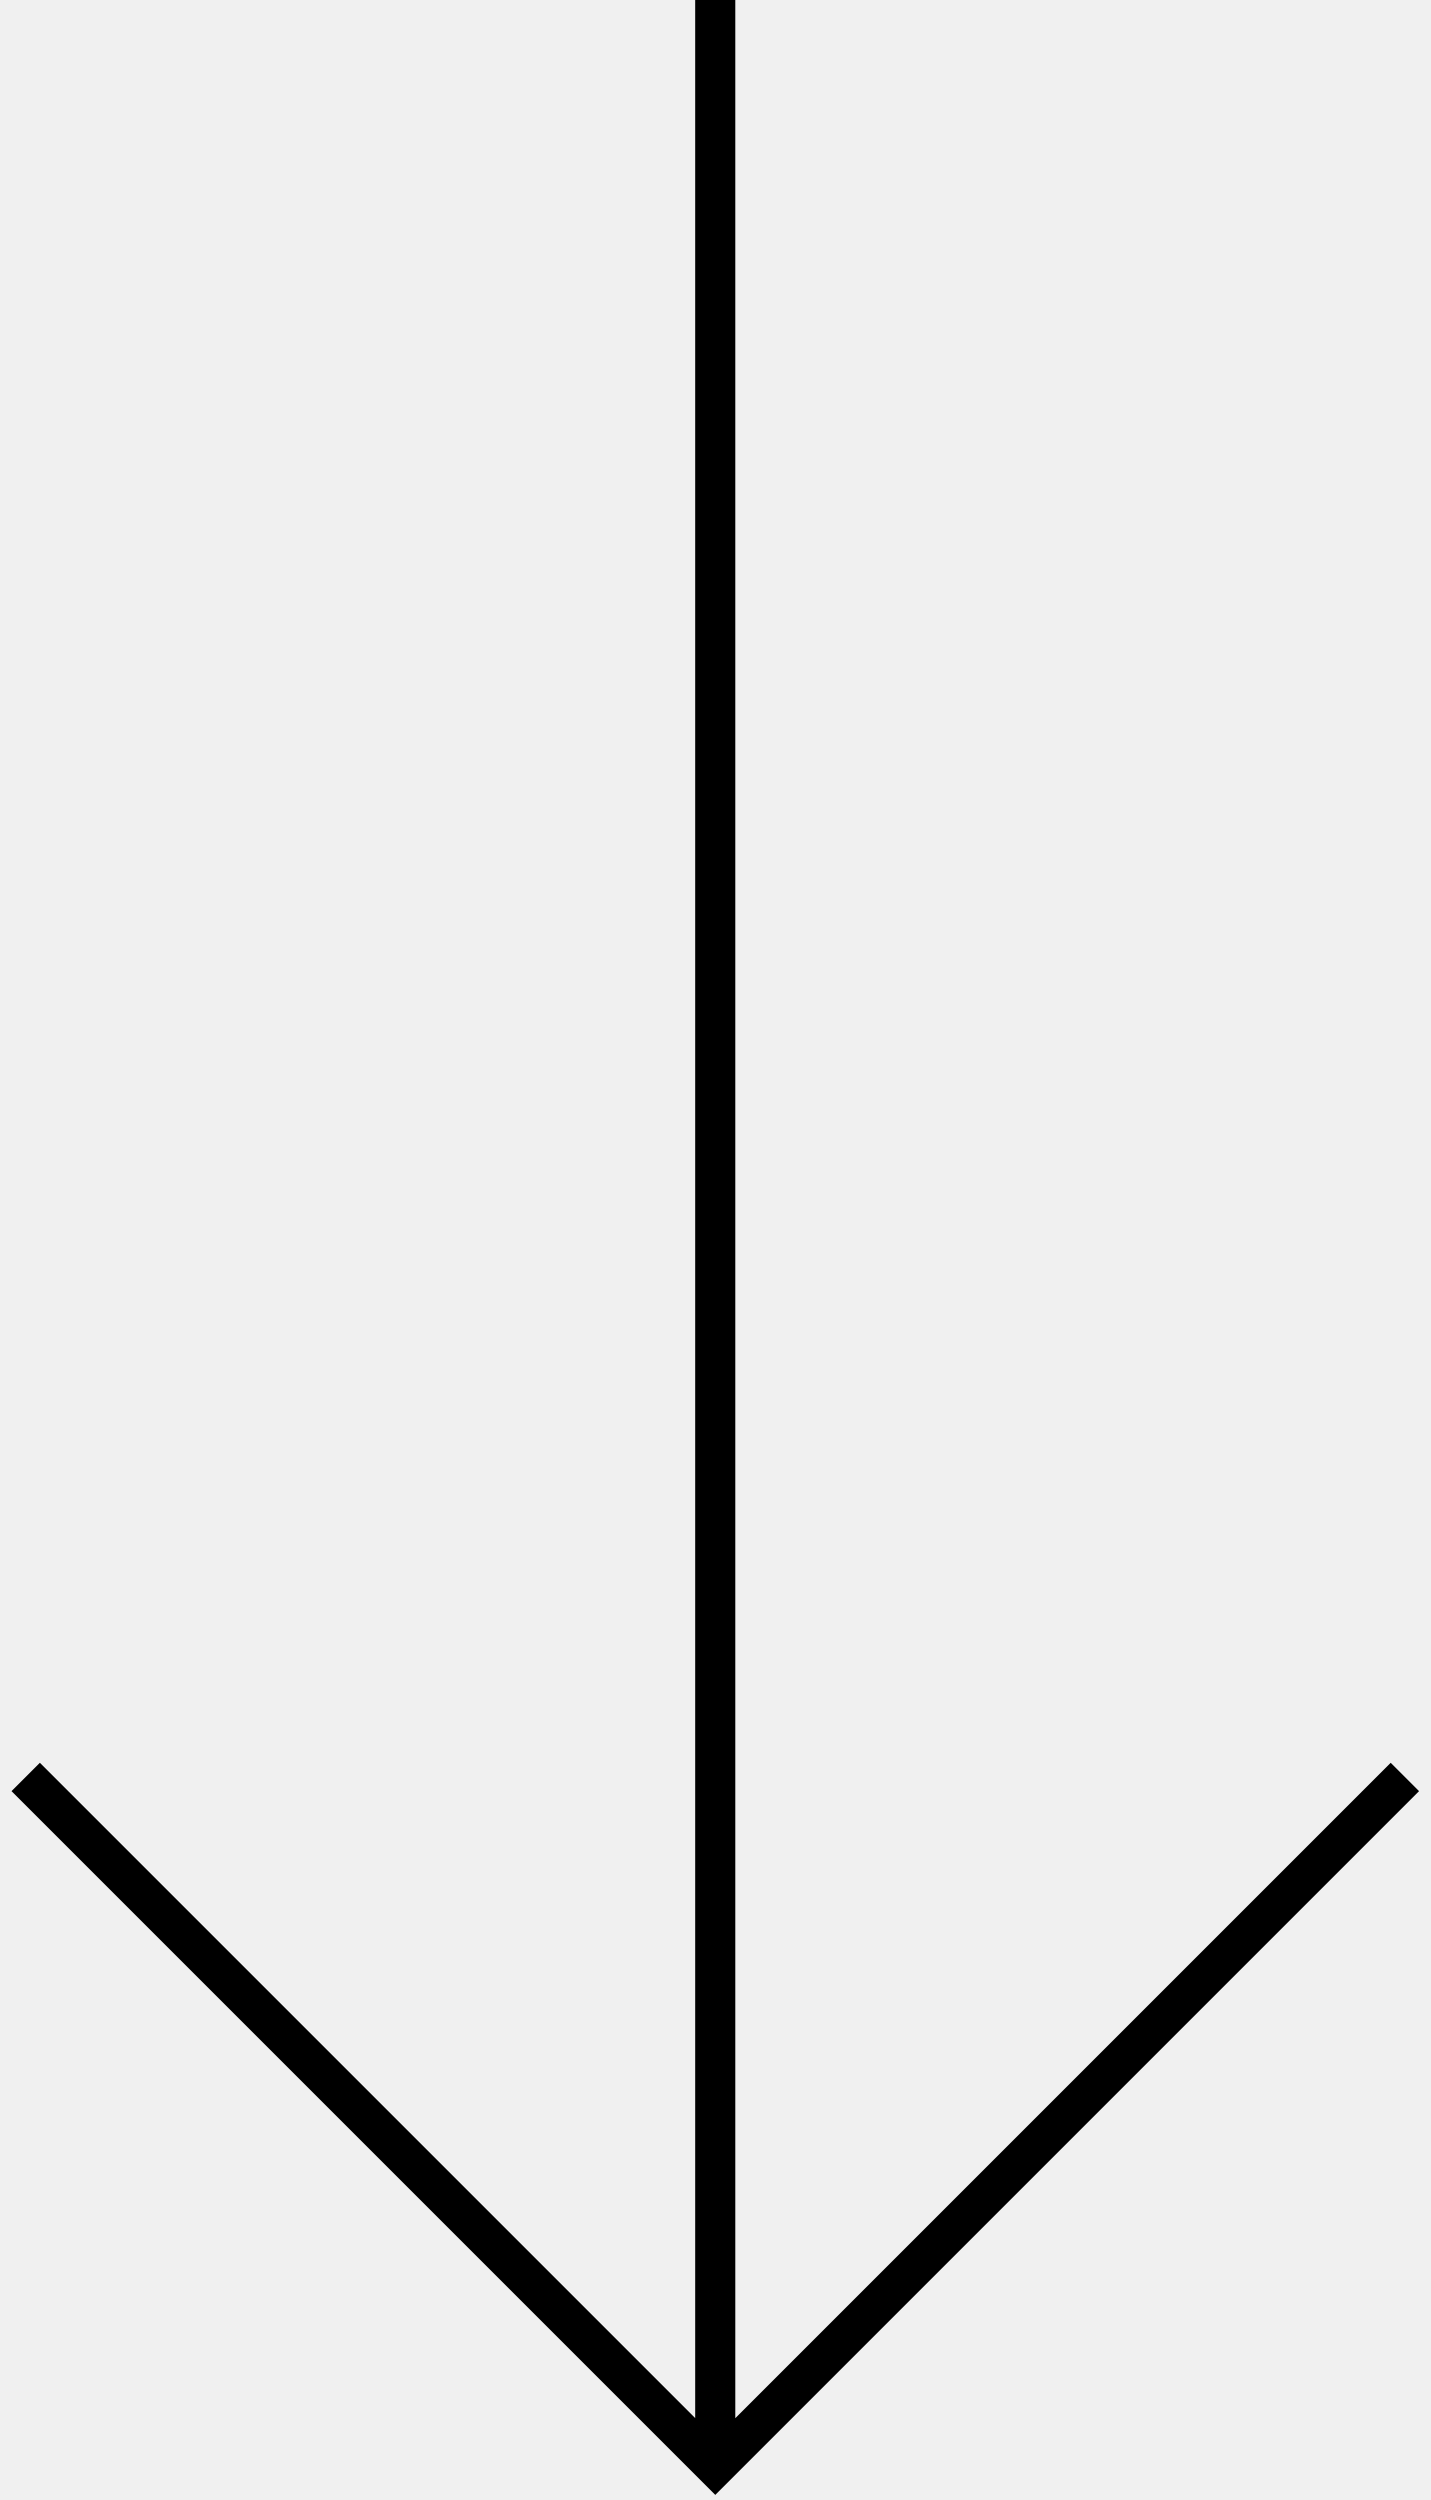
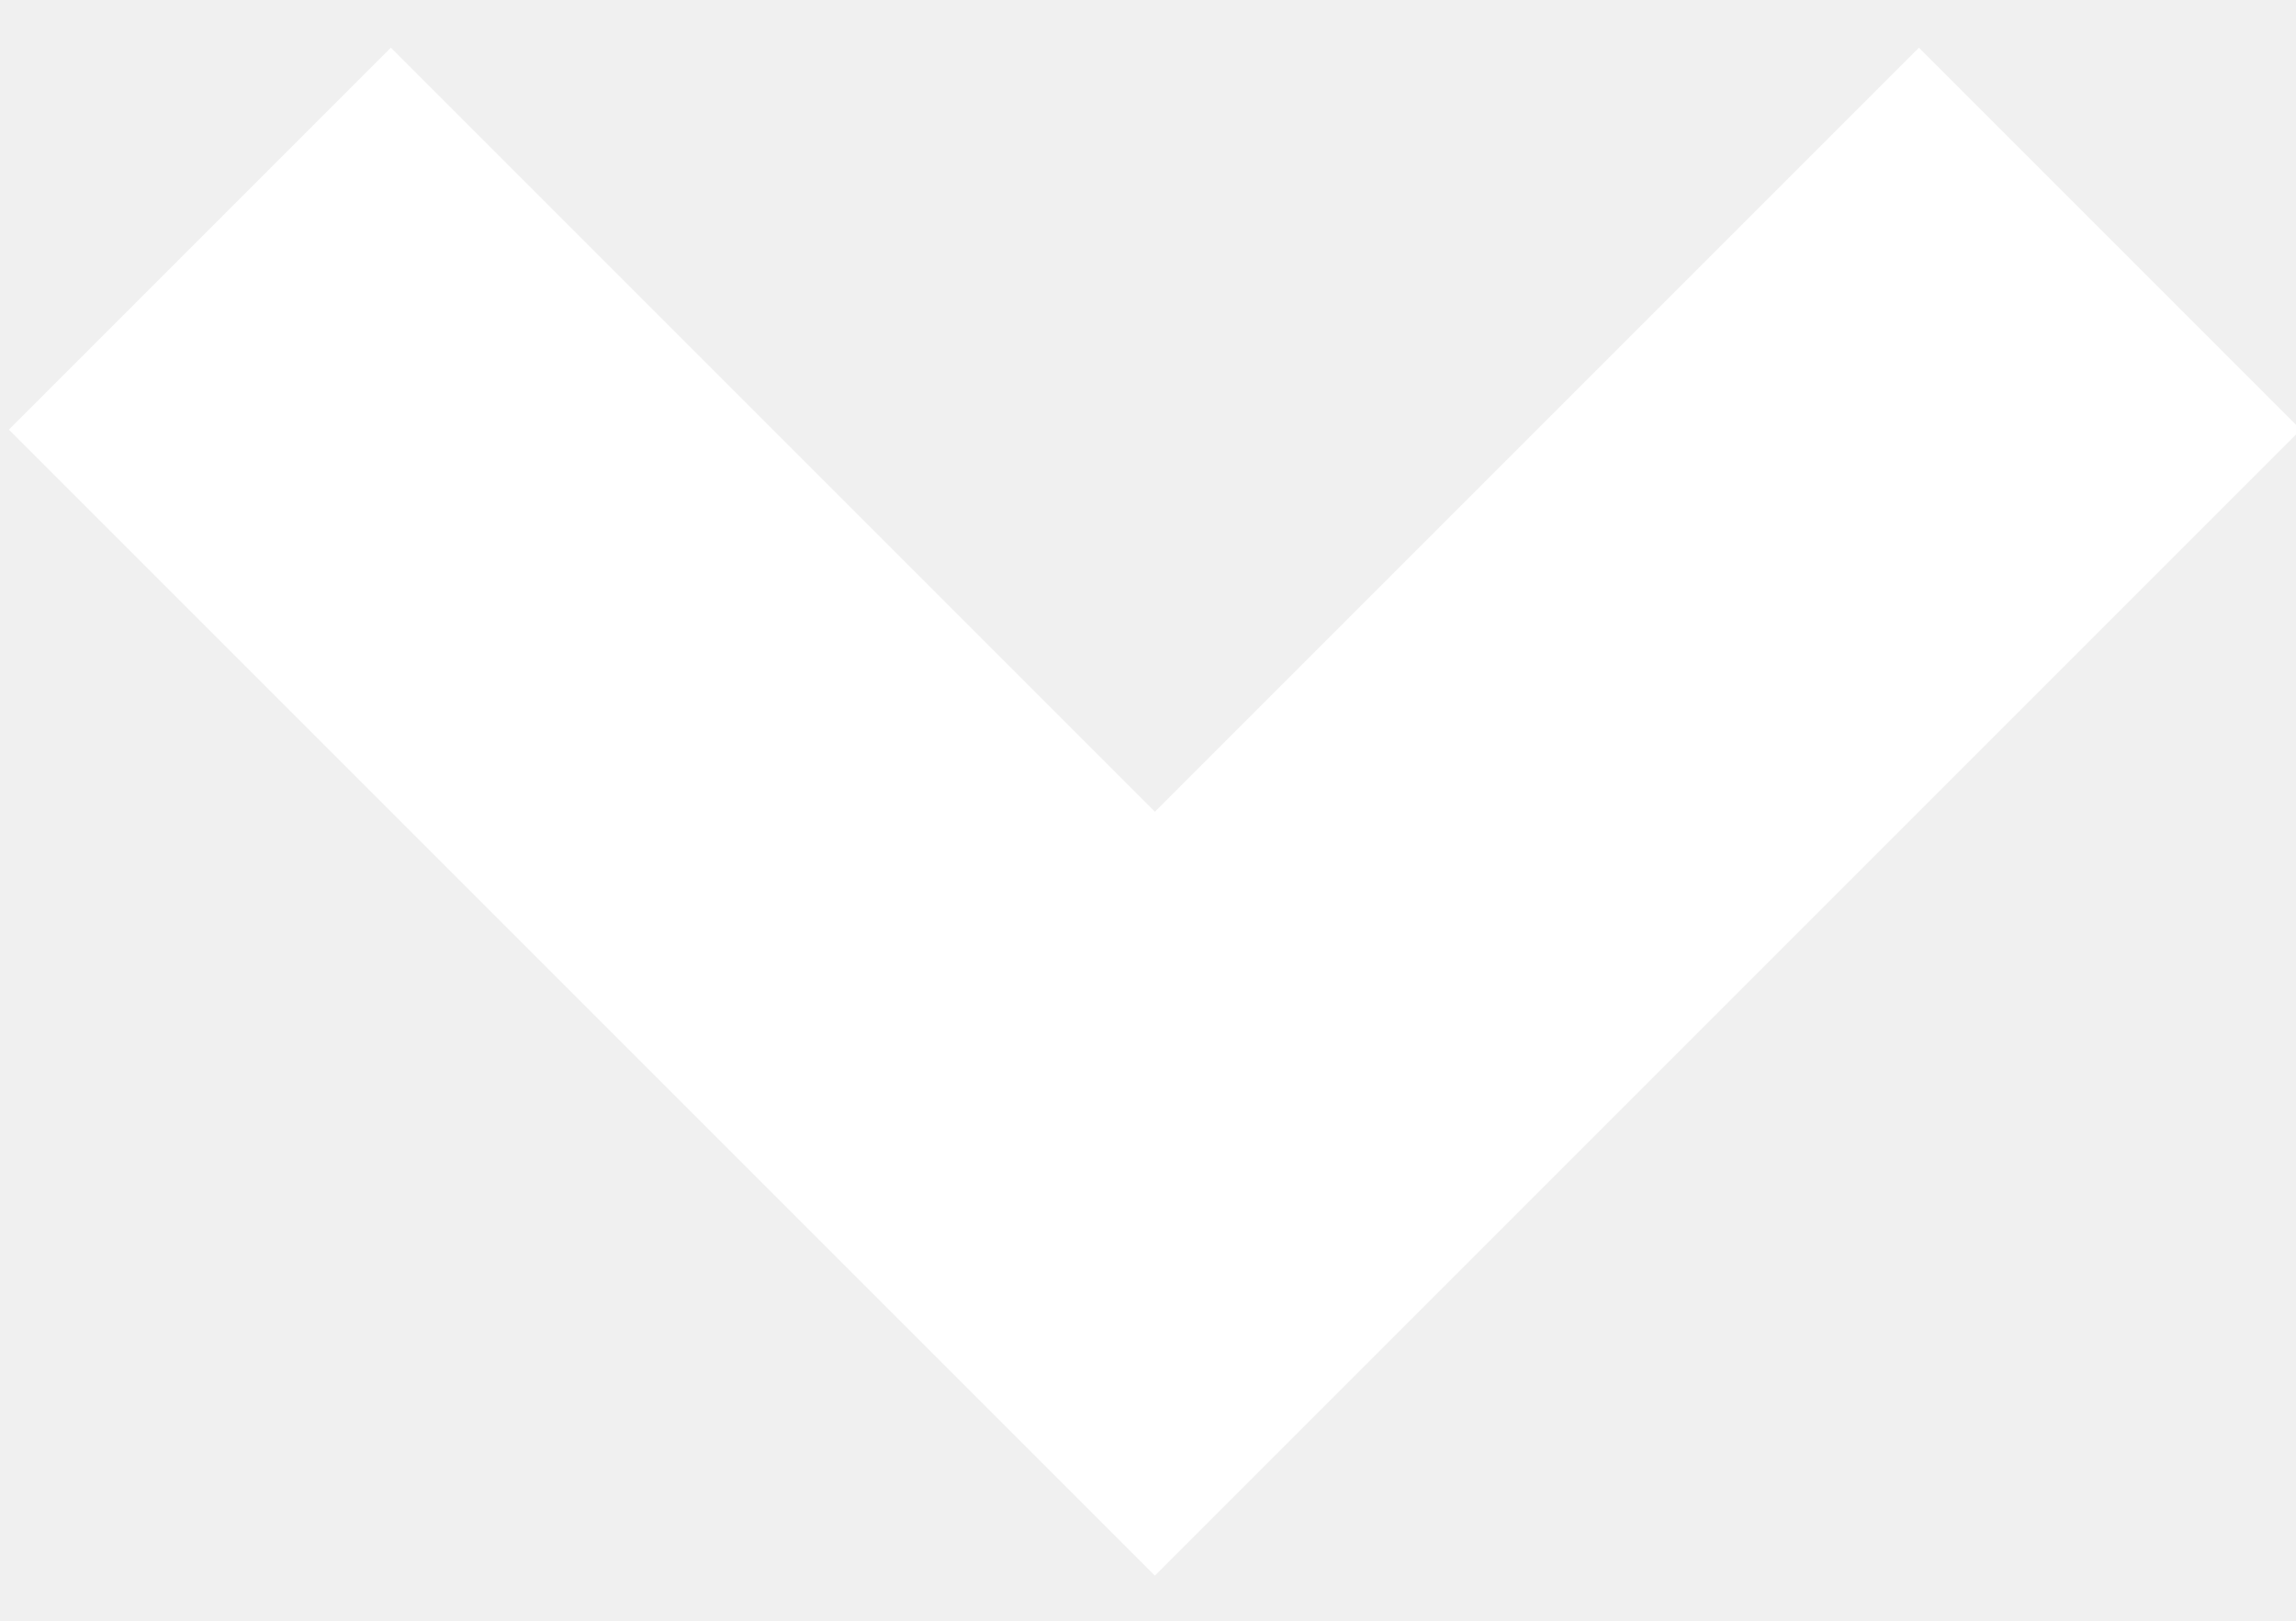
- <svg xmlns="http://www.w3.org/2000/svg" viewBox="0 0 107 187">
-   <g fill="none" fill-rule="evenodd">
-     <path d="m52 180.88v-179.38-1.5h3v1.5 179.38l47.962-47.962 1.061-1.061 2.121 2.121-1.061 1.061-50.52 50.52-.53.53-.53.53-1.061-1.061-50.52-50.52-1.061-1.061 2.121-2.121 1.061 1.061 47.962 47.962" fill="#000" />
+ <svg xmlns="http://www.w3.org/2000/svg" width="17px" height="12px" viewBox="0 0 17 12" version="1.1">
+   <g transform="translate(-68, -55)" fill="#FFFFFF">
+     <path d="M75.137,65.252 L76.551,66.666 L85.036,58.181 L82.208,55.353 L76.551,61.01 L70.894,55.353 L68.066,58.181 L75.137,65.252 Z" />
  </g>
</svg>
